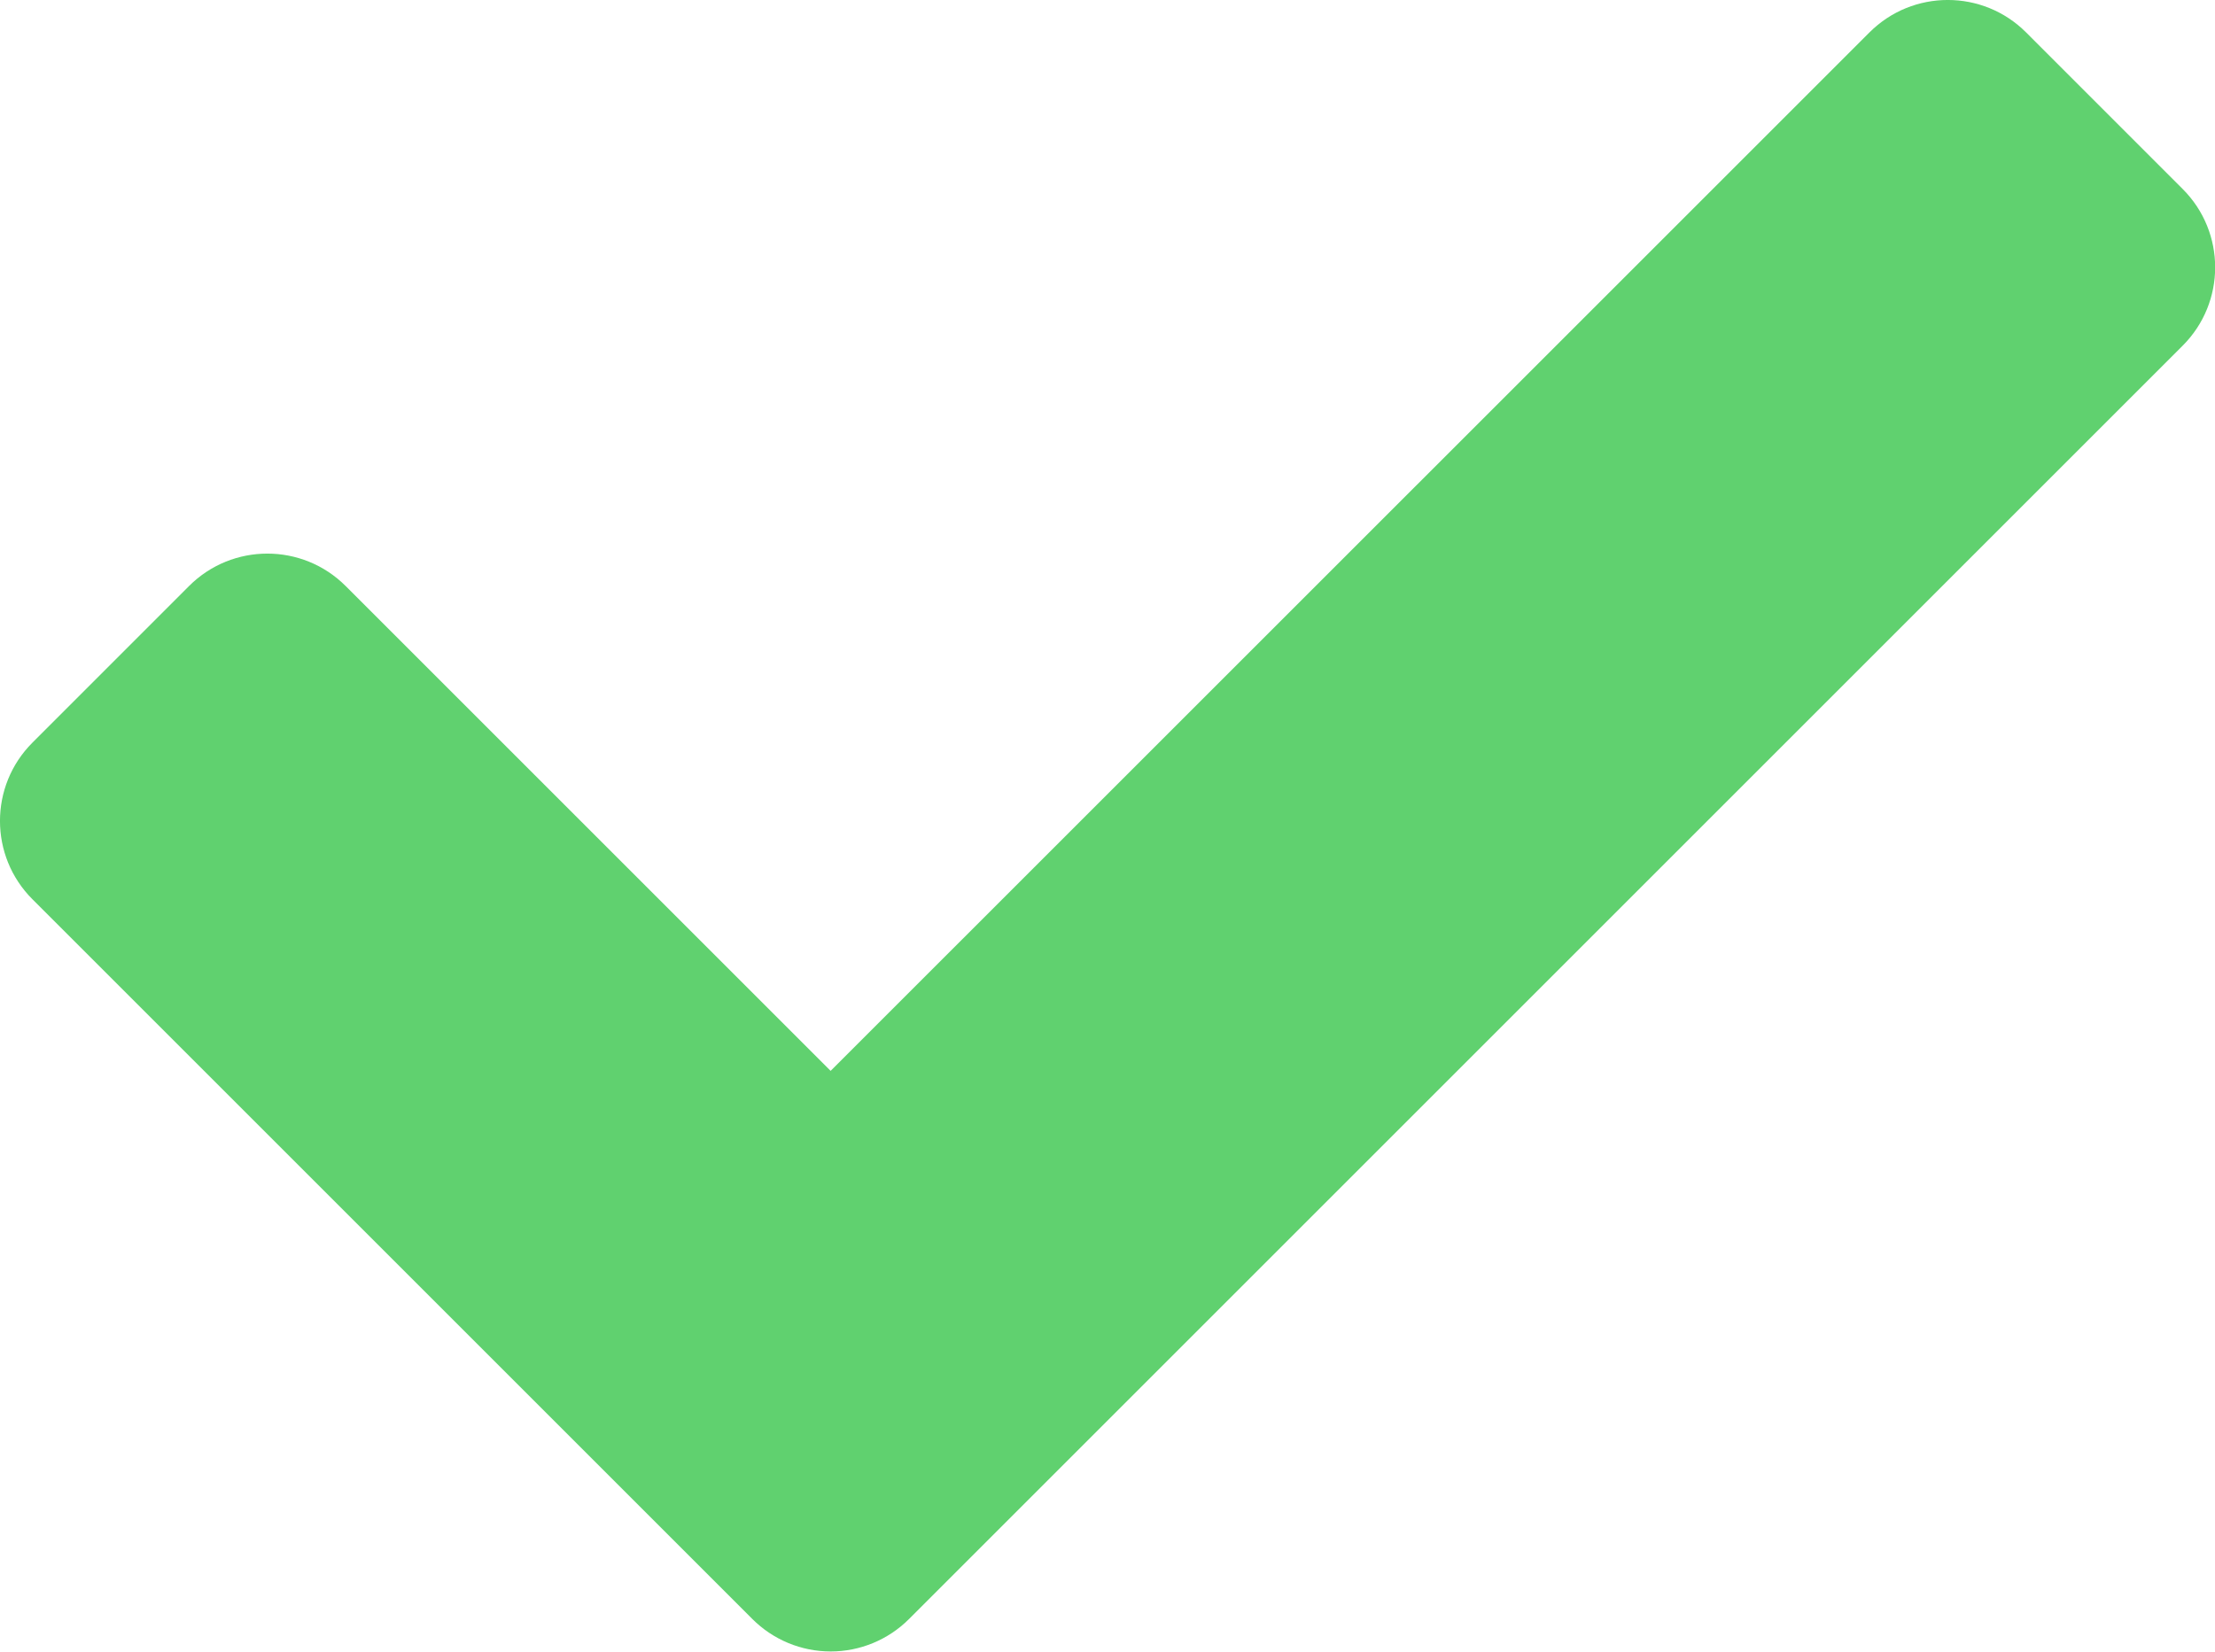
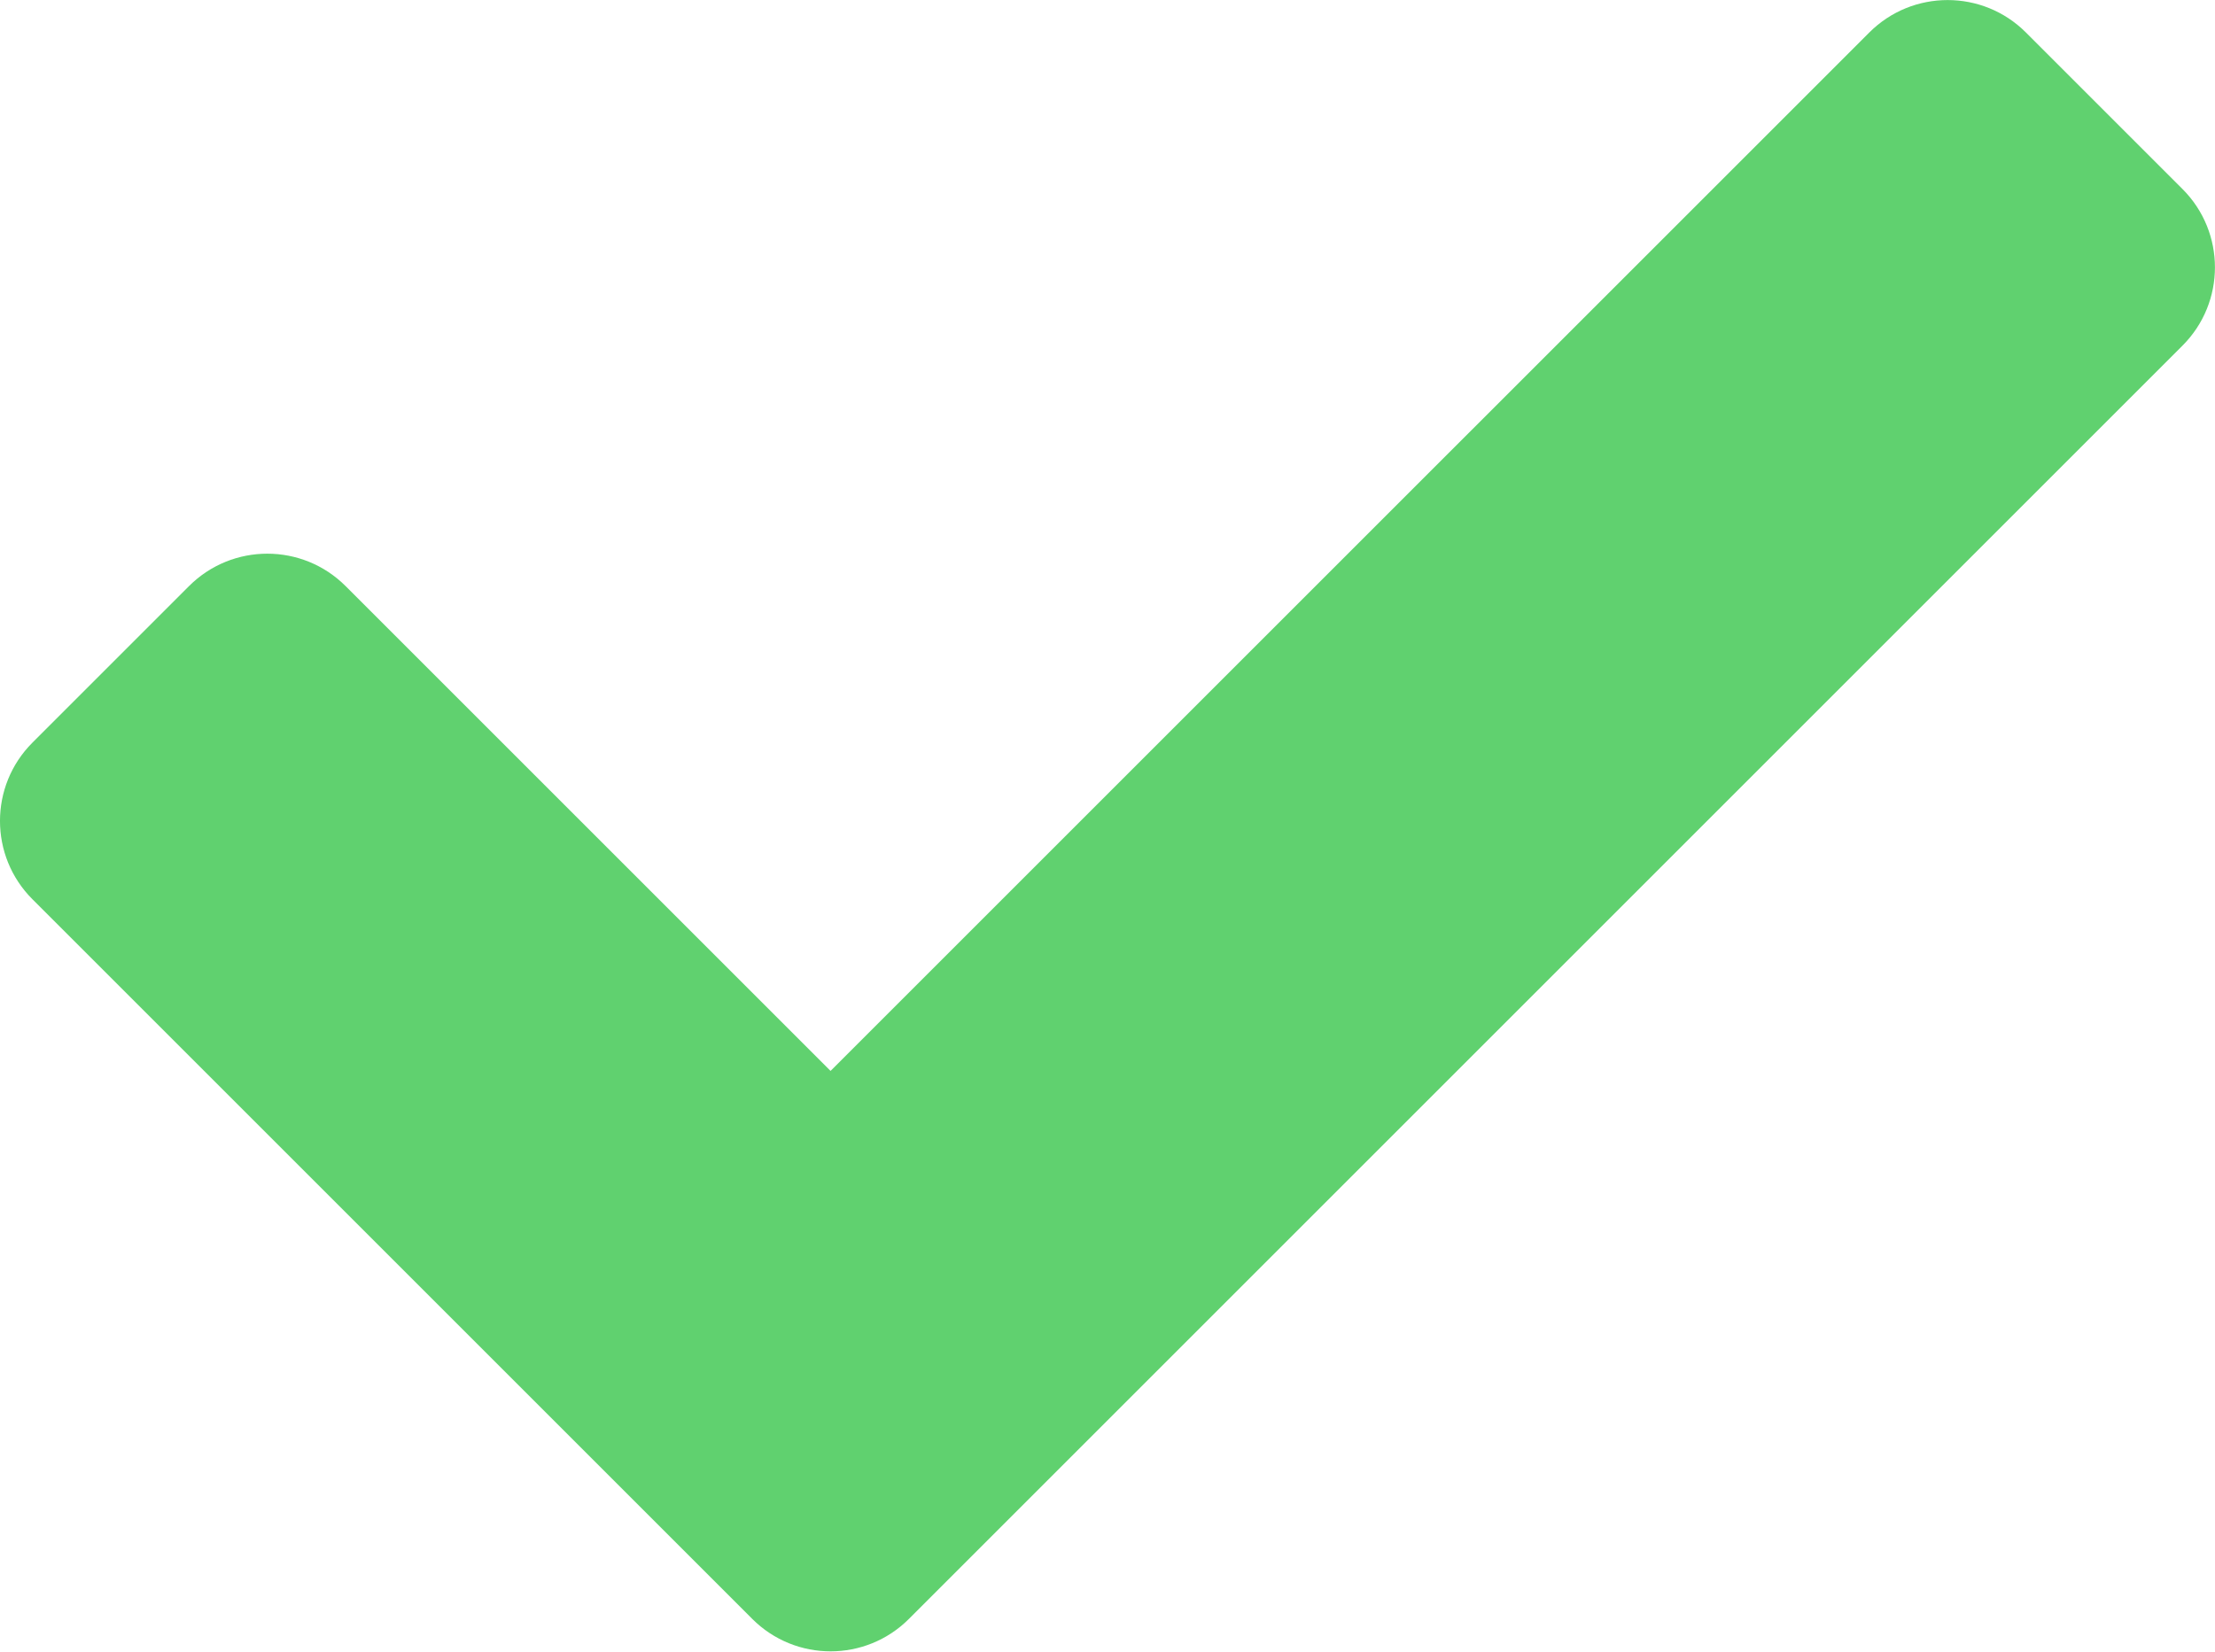
- <svg xmlns="http://www.w3.org/2000/svg" width="50" height="37.286" viewBox="0 0 50 37.286">
+ <svg xmlns="http://www.w3.org/2000/svg" width="30" height="22.371" viewBox="0 0 30 22.371">
  <defs>
    <style>.a{fill:#60d16f;}</style>
  </defs>
-   <path class="a" d="M16.982,41.131.732,24.881a2.5,2.5,0,0,1,0-3.536l3.535-3.536a2.5,2.5,0,0,1,3.536,0L18.75,28.756,42.2,5.309a2.5,2.5,0,0,1,3.536,0l3.535,3.536a2.5,2.5,0,0,1,0,3.536l-28.75,28.75A2.5,2.5,0,0,1,16.982,41.131Z" transform="translate(0 -4.577)" />
+   <path class="a" d="M10.189,26.509l-9.75-9.75a1.5,1.5,0,0,1,0-2.121l2.121-2.121a1.5,1.5,0,0,1,2.121,0l6.568,6.568L25.318,5.017a1.5,1.5,0,0,1,2.121,0l2.121,2.121a1.5,1.5,0,0,1,0,2.121l-17.25,17.25A1.5,1.5,0,0,1,10.189,26.509Z" transform="translate(0 -4.577)" />
</svg>
